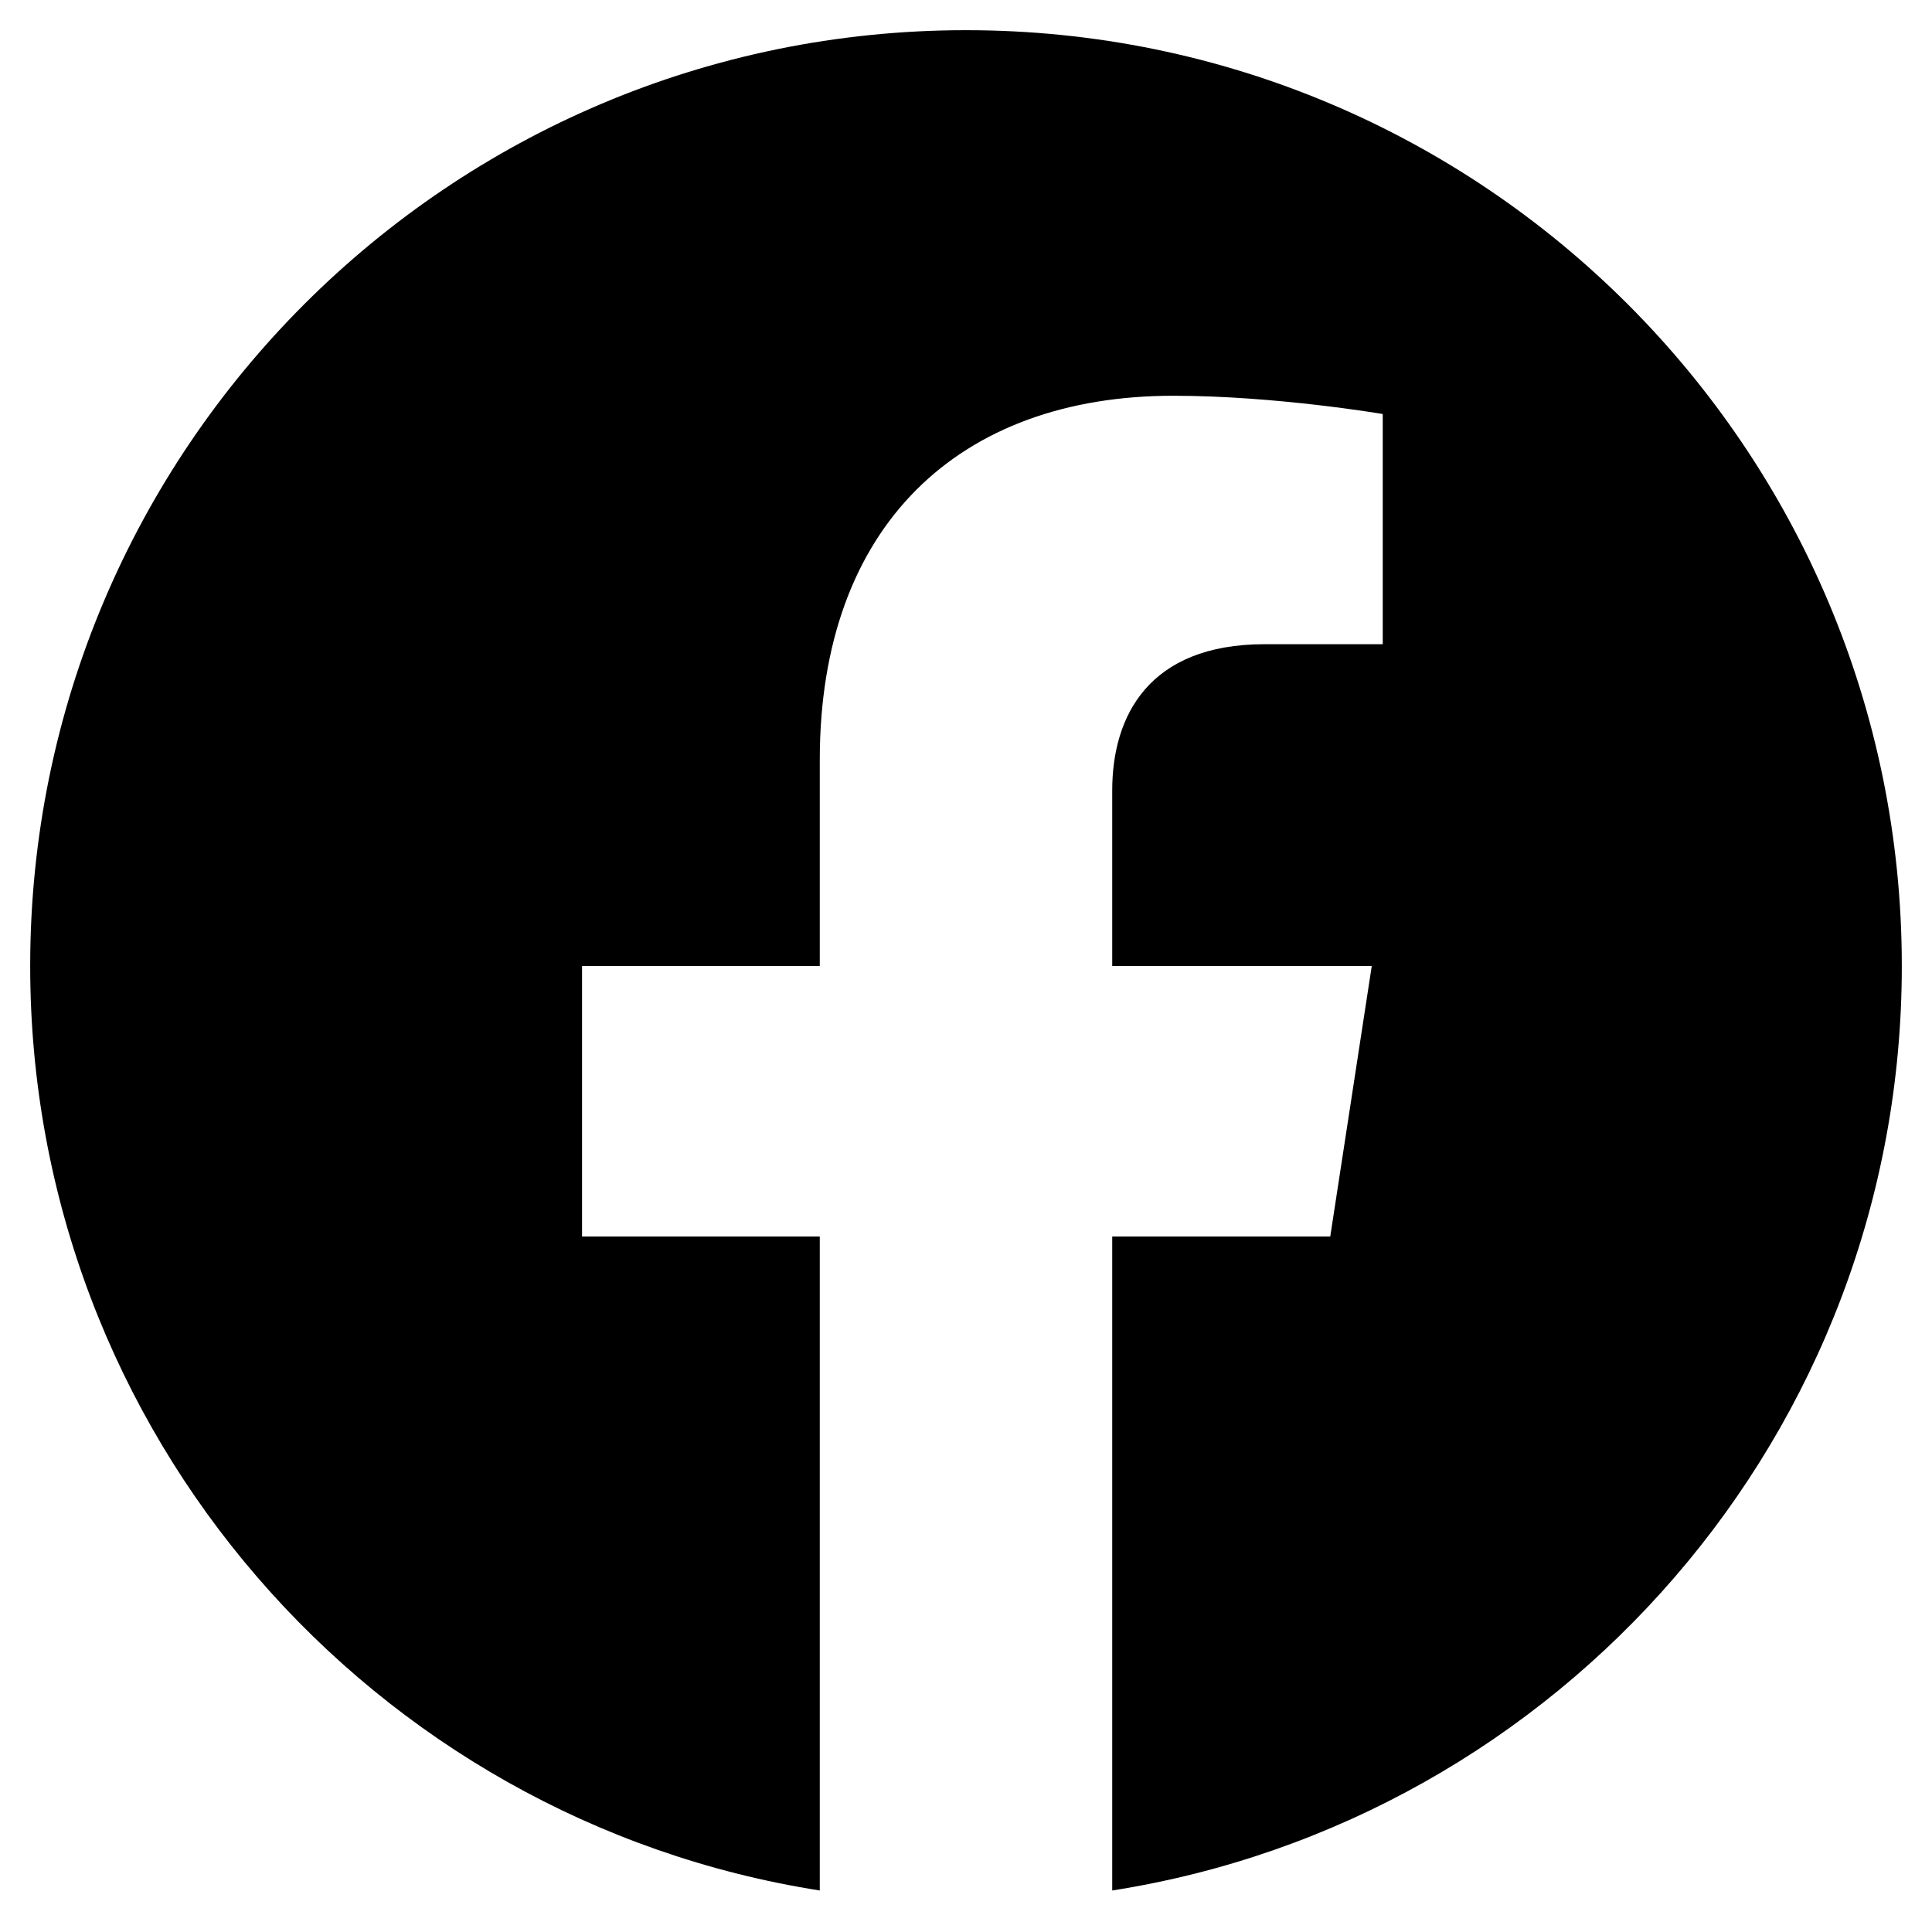
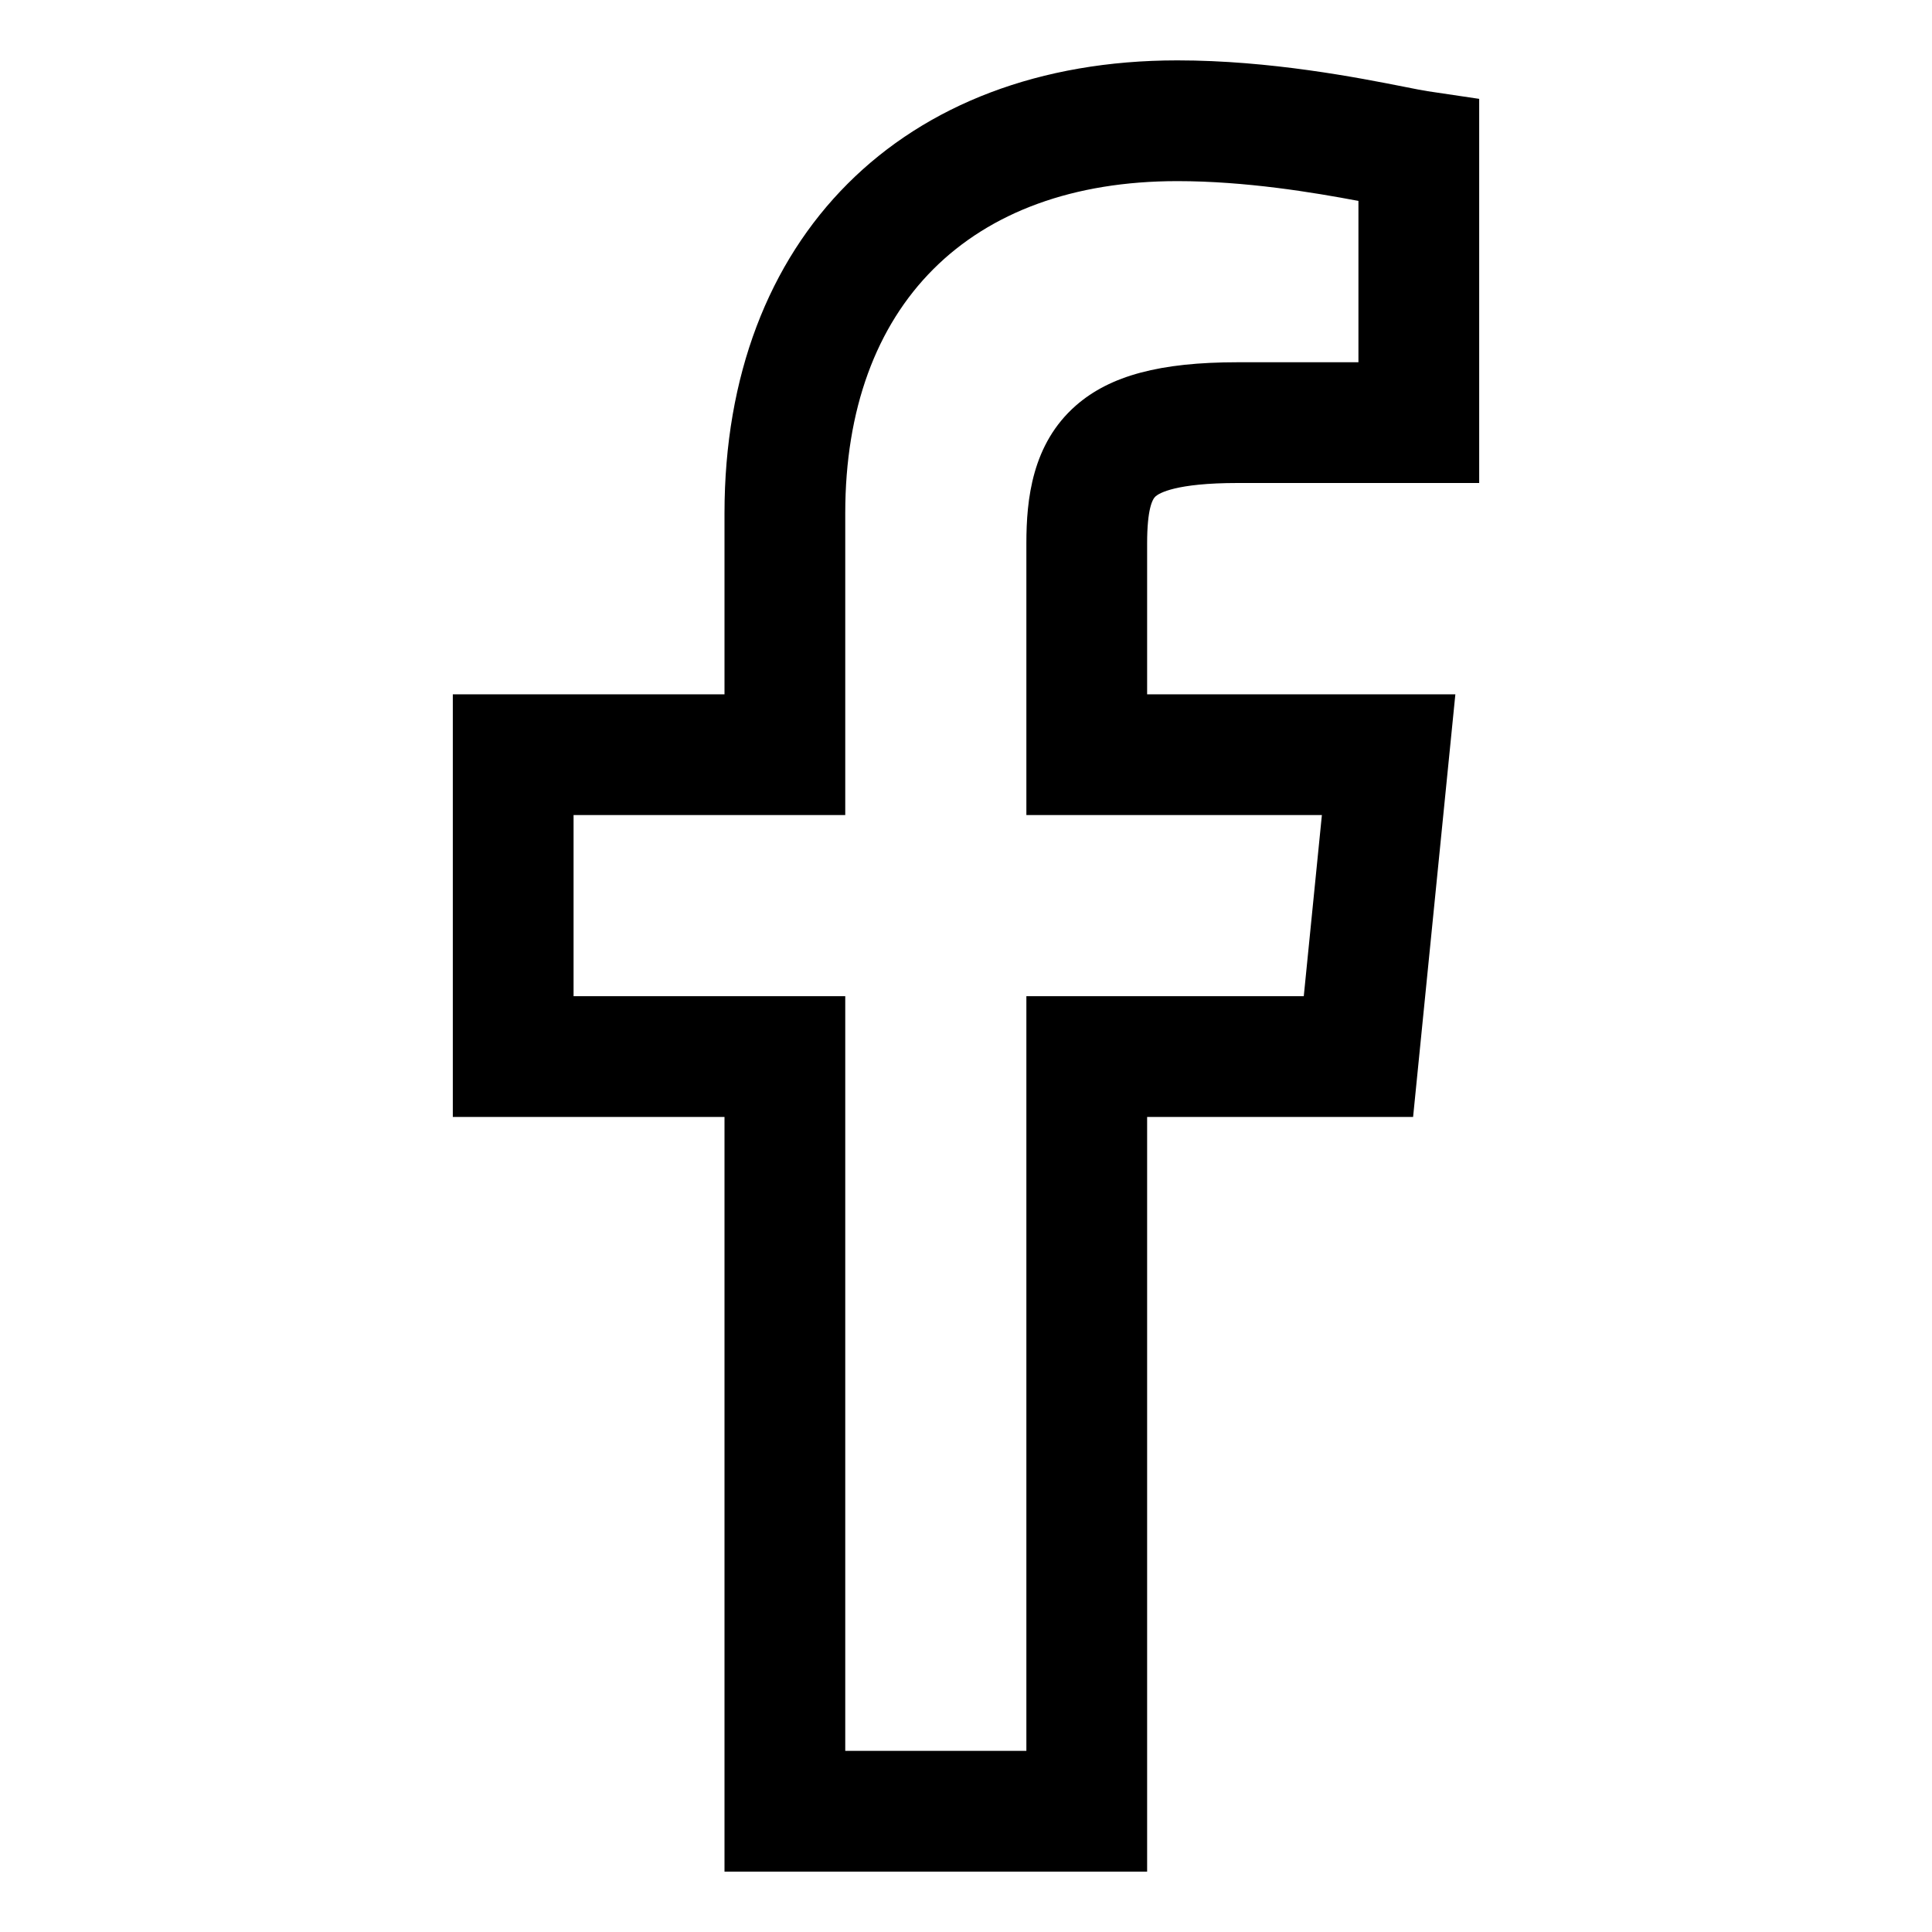
- <svg xmlns="http://www.w3.org/2000/svg" viewBox="0 0 512 512">
-   <path d="M504 256C504 119 393 8 256 8S8 119 8 256c0 123.78 90.69 226.38 209.25 245V327.69h-63V256h63v-54.64c0-62.15 37-96.48 93.67-96.48 27.14 0 55.52 4.84 55.52 4.84v61h-31.28c-30.8 0-40.41 19.12-40.41 38.73V256h68.78l-11 71.69h-57.78V501C413.31 482.38 504 379.78 504 256z" />
+ <svg xmlns="http://www.w3.org/2000/svg" version="1.1" width="24" height="24" viewBox="0 0 24 24">
+   <path d="M9 23.25h5.25v-9.375h3.304l0.525-5.25h-3.829v-1.875c0-0.429 0.066-0.55 0.105-0.584 0.044-0.039 0.249-0.166 1.020-0.166h3v-4.772l-0.64-0.095c-0.050-0.007-0.16-0.029-0.276-0.052-0.587-0.116-1.679-0.331-2.834-0.331-3.417 0-5.625 2.208-5.625 5.625v2.25h-3.375v5.25h3.375zM7.125 12.375v-2.25h3.375v-3.75c0-2.583 1.542-4.125 4.125-4.125 0.845 0 1.685 0.139 2.25 0.246v2.004h-1.5c-0.965 0-1.584 0.166-2.009 0.537-0.546 0.478-0.616 1.167-0.616 1.713v3.375h3.671l-0.225 2.25h-3.446v9.375h-2.25v-9.375z" />
</svg>
